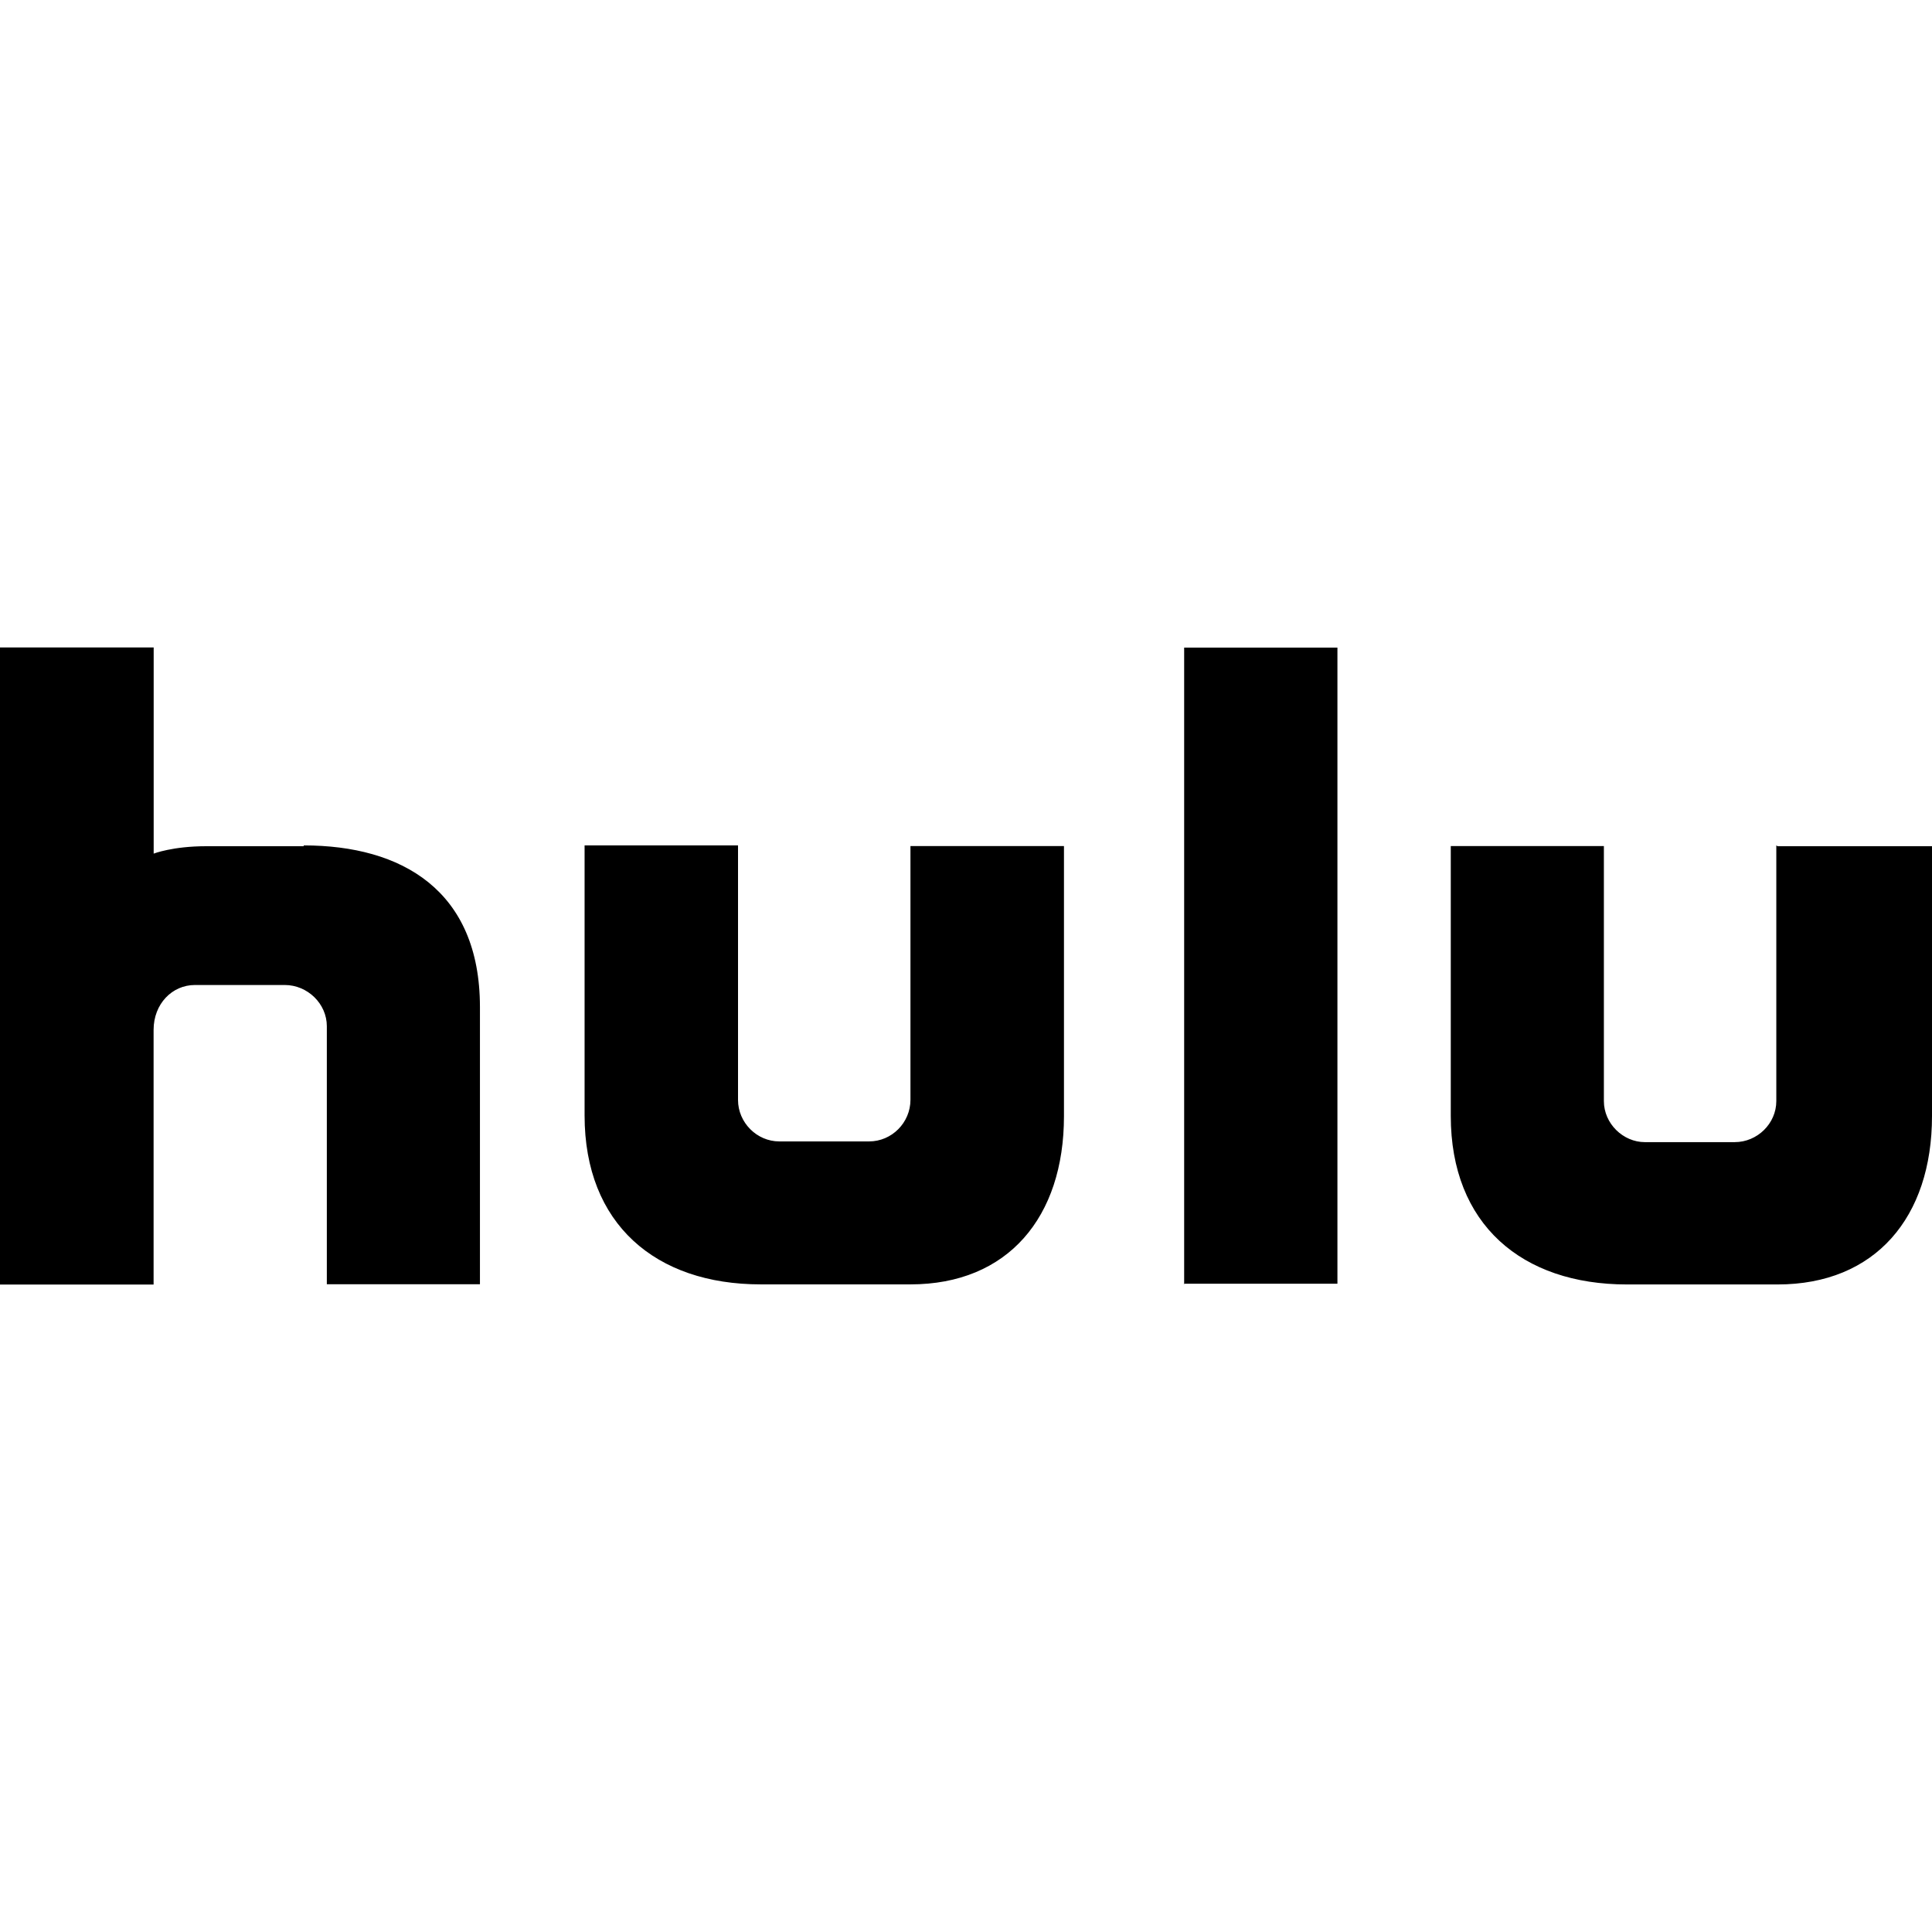
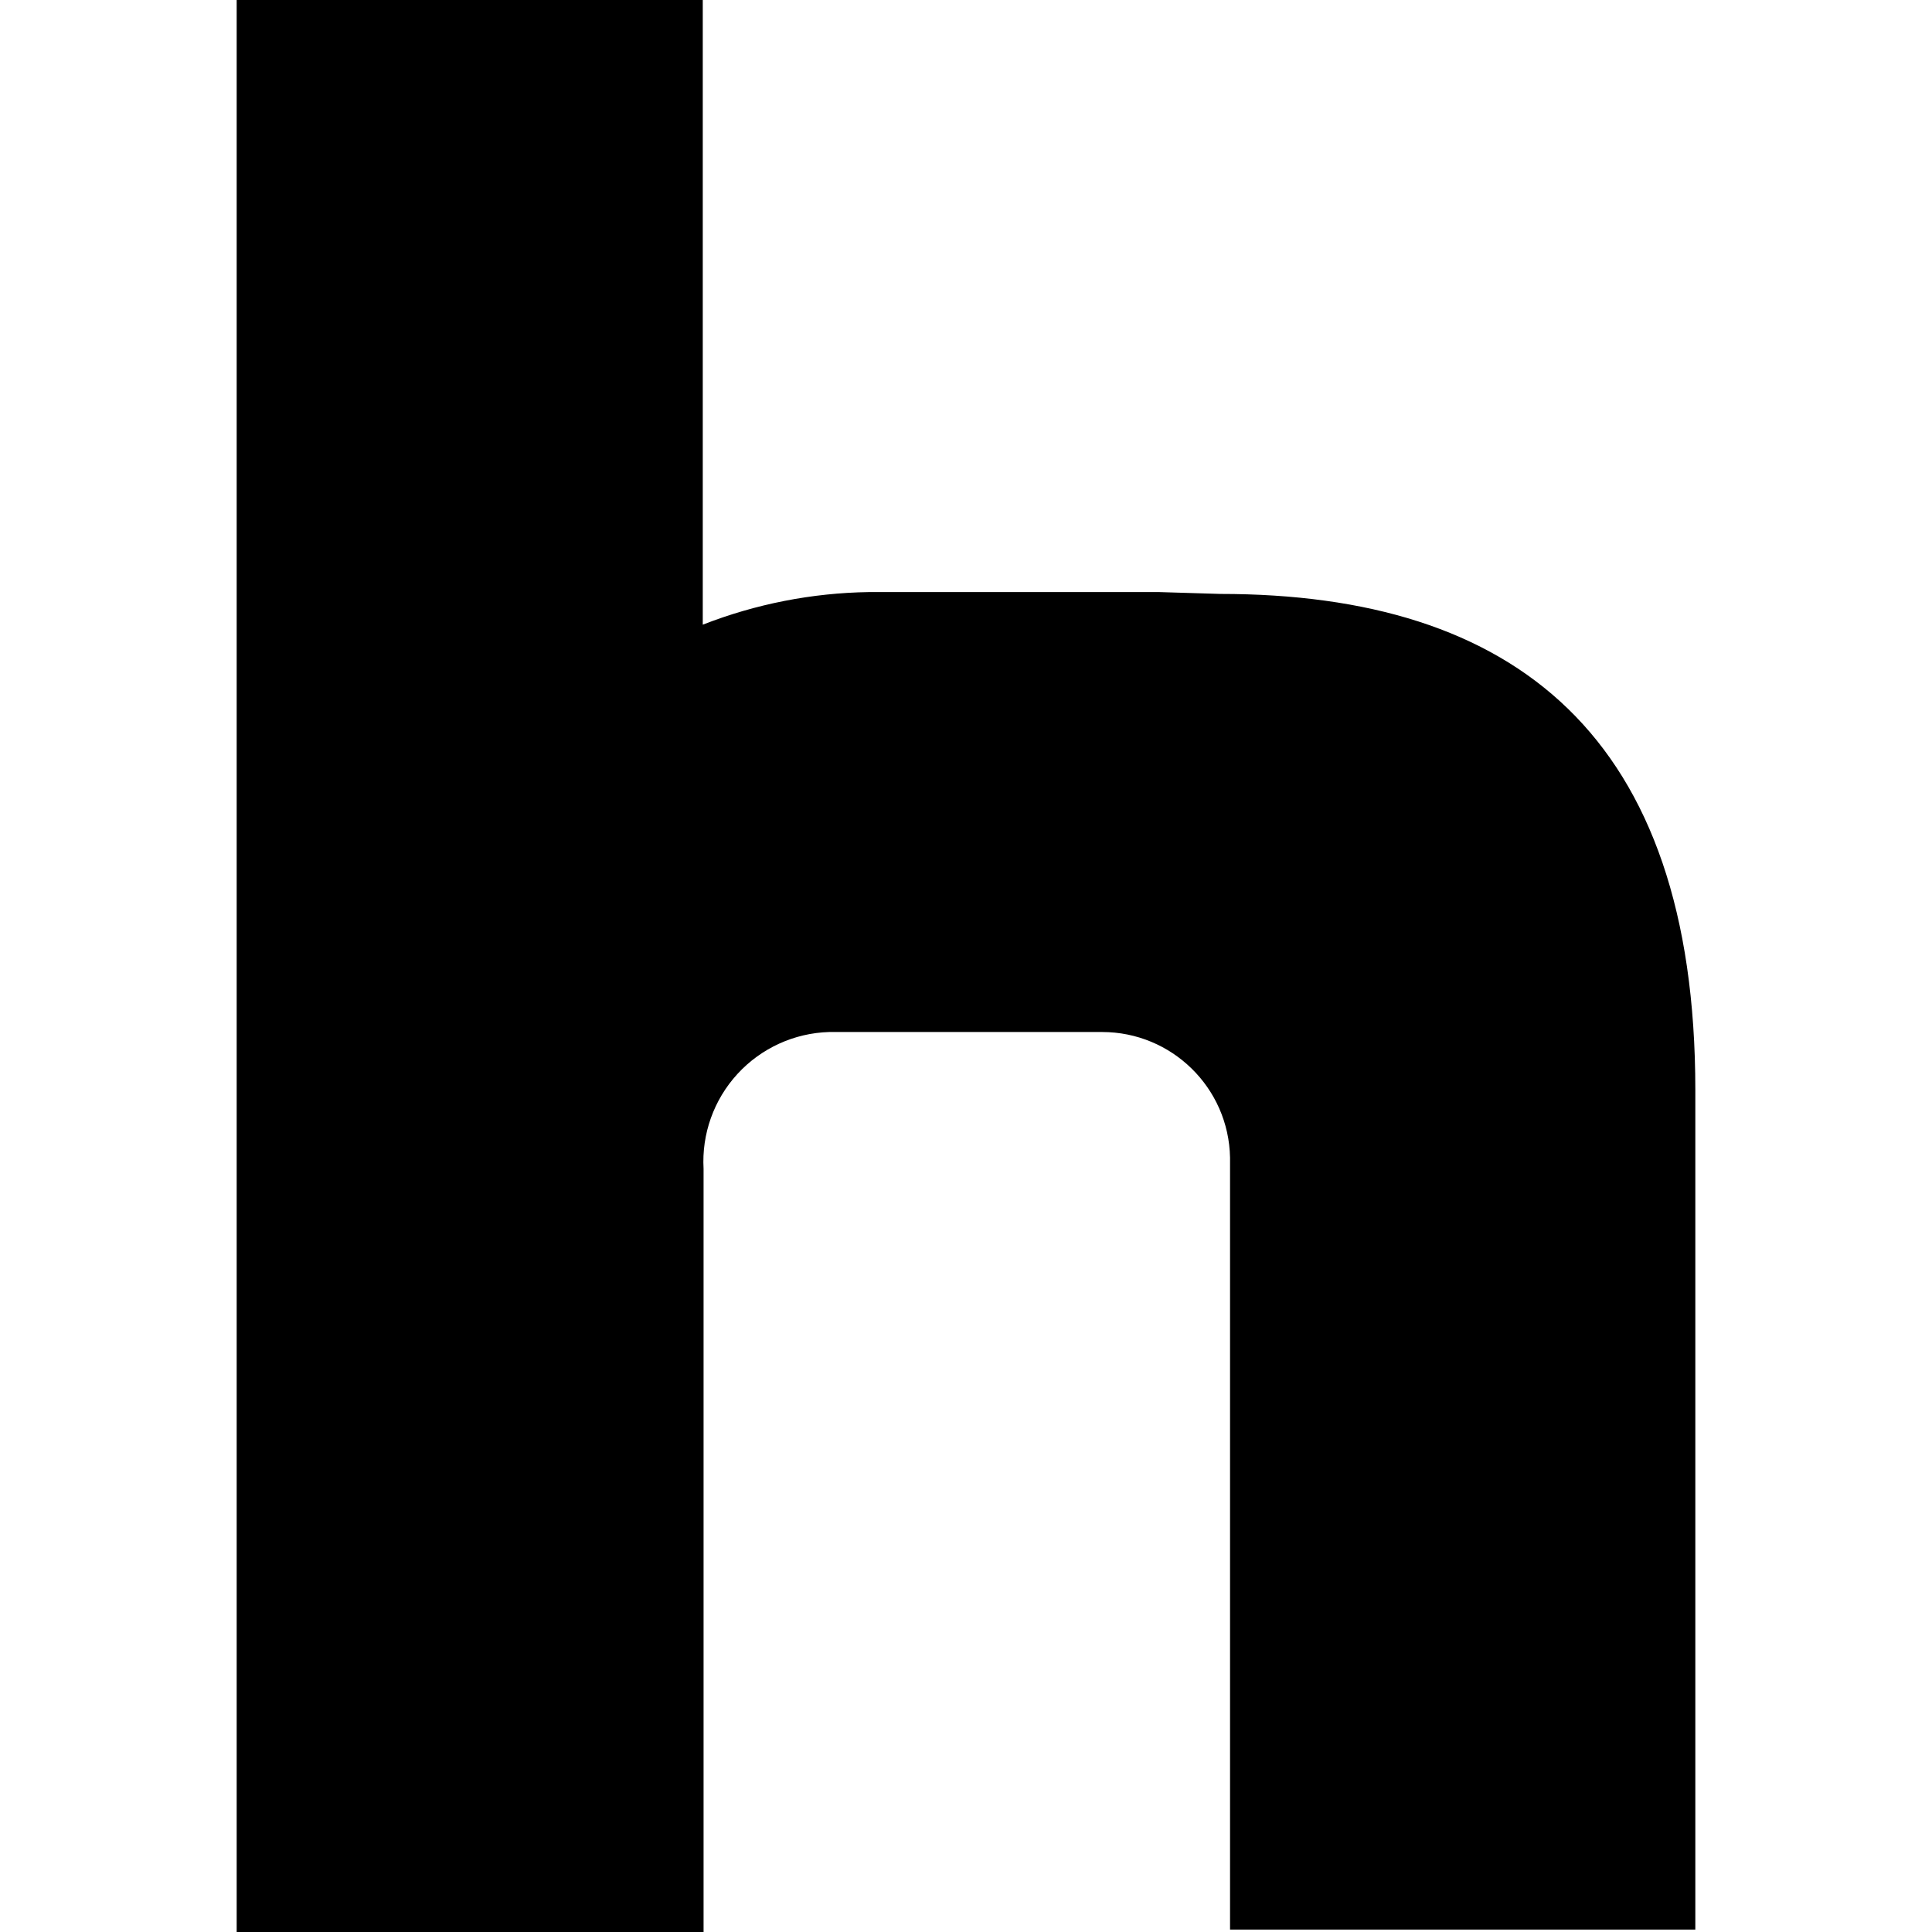
<svg xmlns="http://www.w3.org/2000/svg" aria-labelledby="simpleicons-hulu-icon" role="img" viewBox="0 0 24 24">
-   <path d="M3.771 10.512H2.562c-.419 0-.653.092-.653.092V8.043H0v7.914h1.908v-3.163c0-.325.232-.558.513-.558h1.116c.283 0 .523.232.523.512v3.205h1.902v-3.445c-.001-1.451-.975-2.006-2.188-2.006m18.292 0v3.176c0 .279-.236.51-.517.51h-1.116c-.27 0-.509-.23-.509-.51V10.51h-1.902v3.352c0 1.348.884 2.094 2.188 2.094h1.872c1.213 0 1.918-.834 1.918-2.092v-3.352h-1.918l-.016-.01zm-10.756 3.16c0 .285-.233.517-.513.517H9.68c-.278 0-.512-.234-.512-.515v-3.162H7.262v3.355c0 1.349.883 2.098 2.187 2.098h1.861c1.209 0 1.907-.833 1.907-2.09V10.51H11.31v3.168-.016zm3.395 2.285h1.909V8.045H14.71v7.91l-.005-.008z" />
+   <path d="M14.4 7.355h-3.607a5.91 5.91 0 0 0-2.063.405V-.03H2.94v24.06h5.8v-9.51a1.61 1.61 0 0 1 1.56-1.7h3.39a1.59 1.59 0 0 1 1.59 1.56v9.59h5.78V13.54c0-4.41-2.25-6.162-5.9-6.162" />
</svg>
